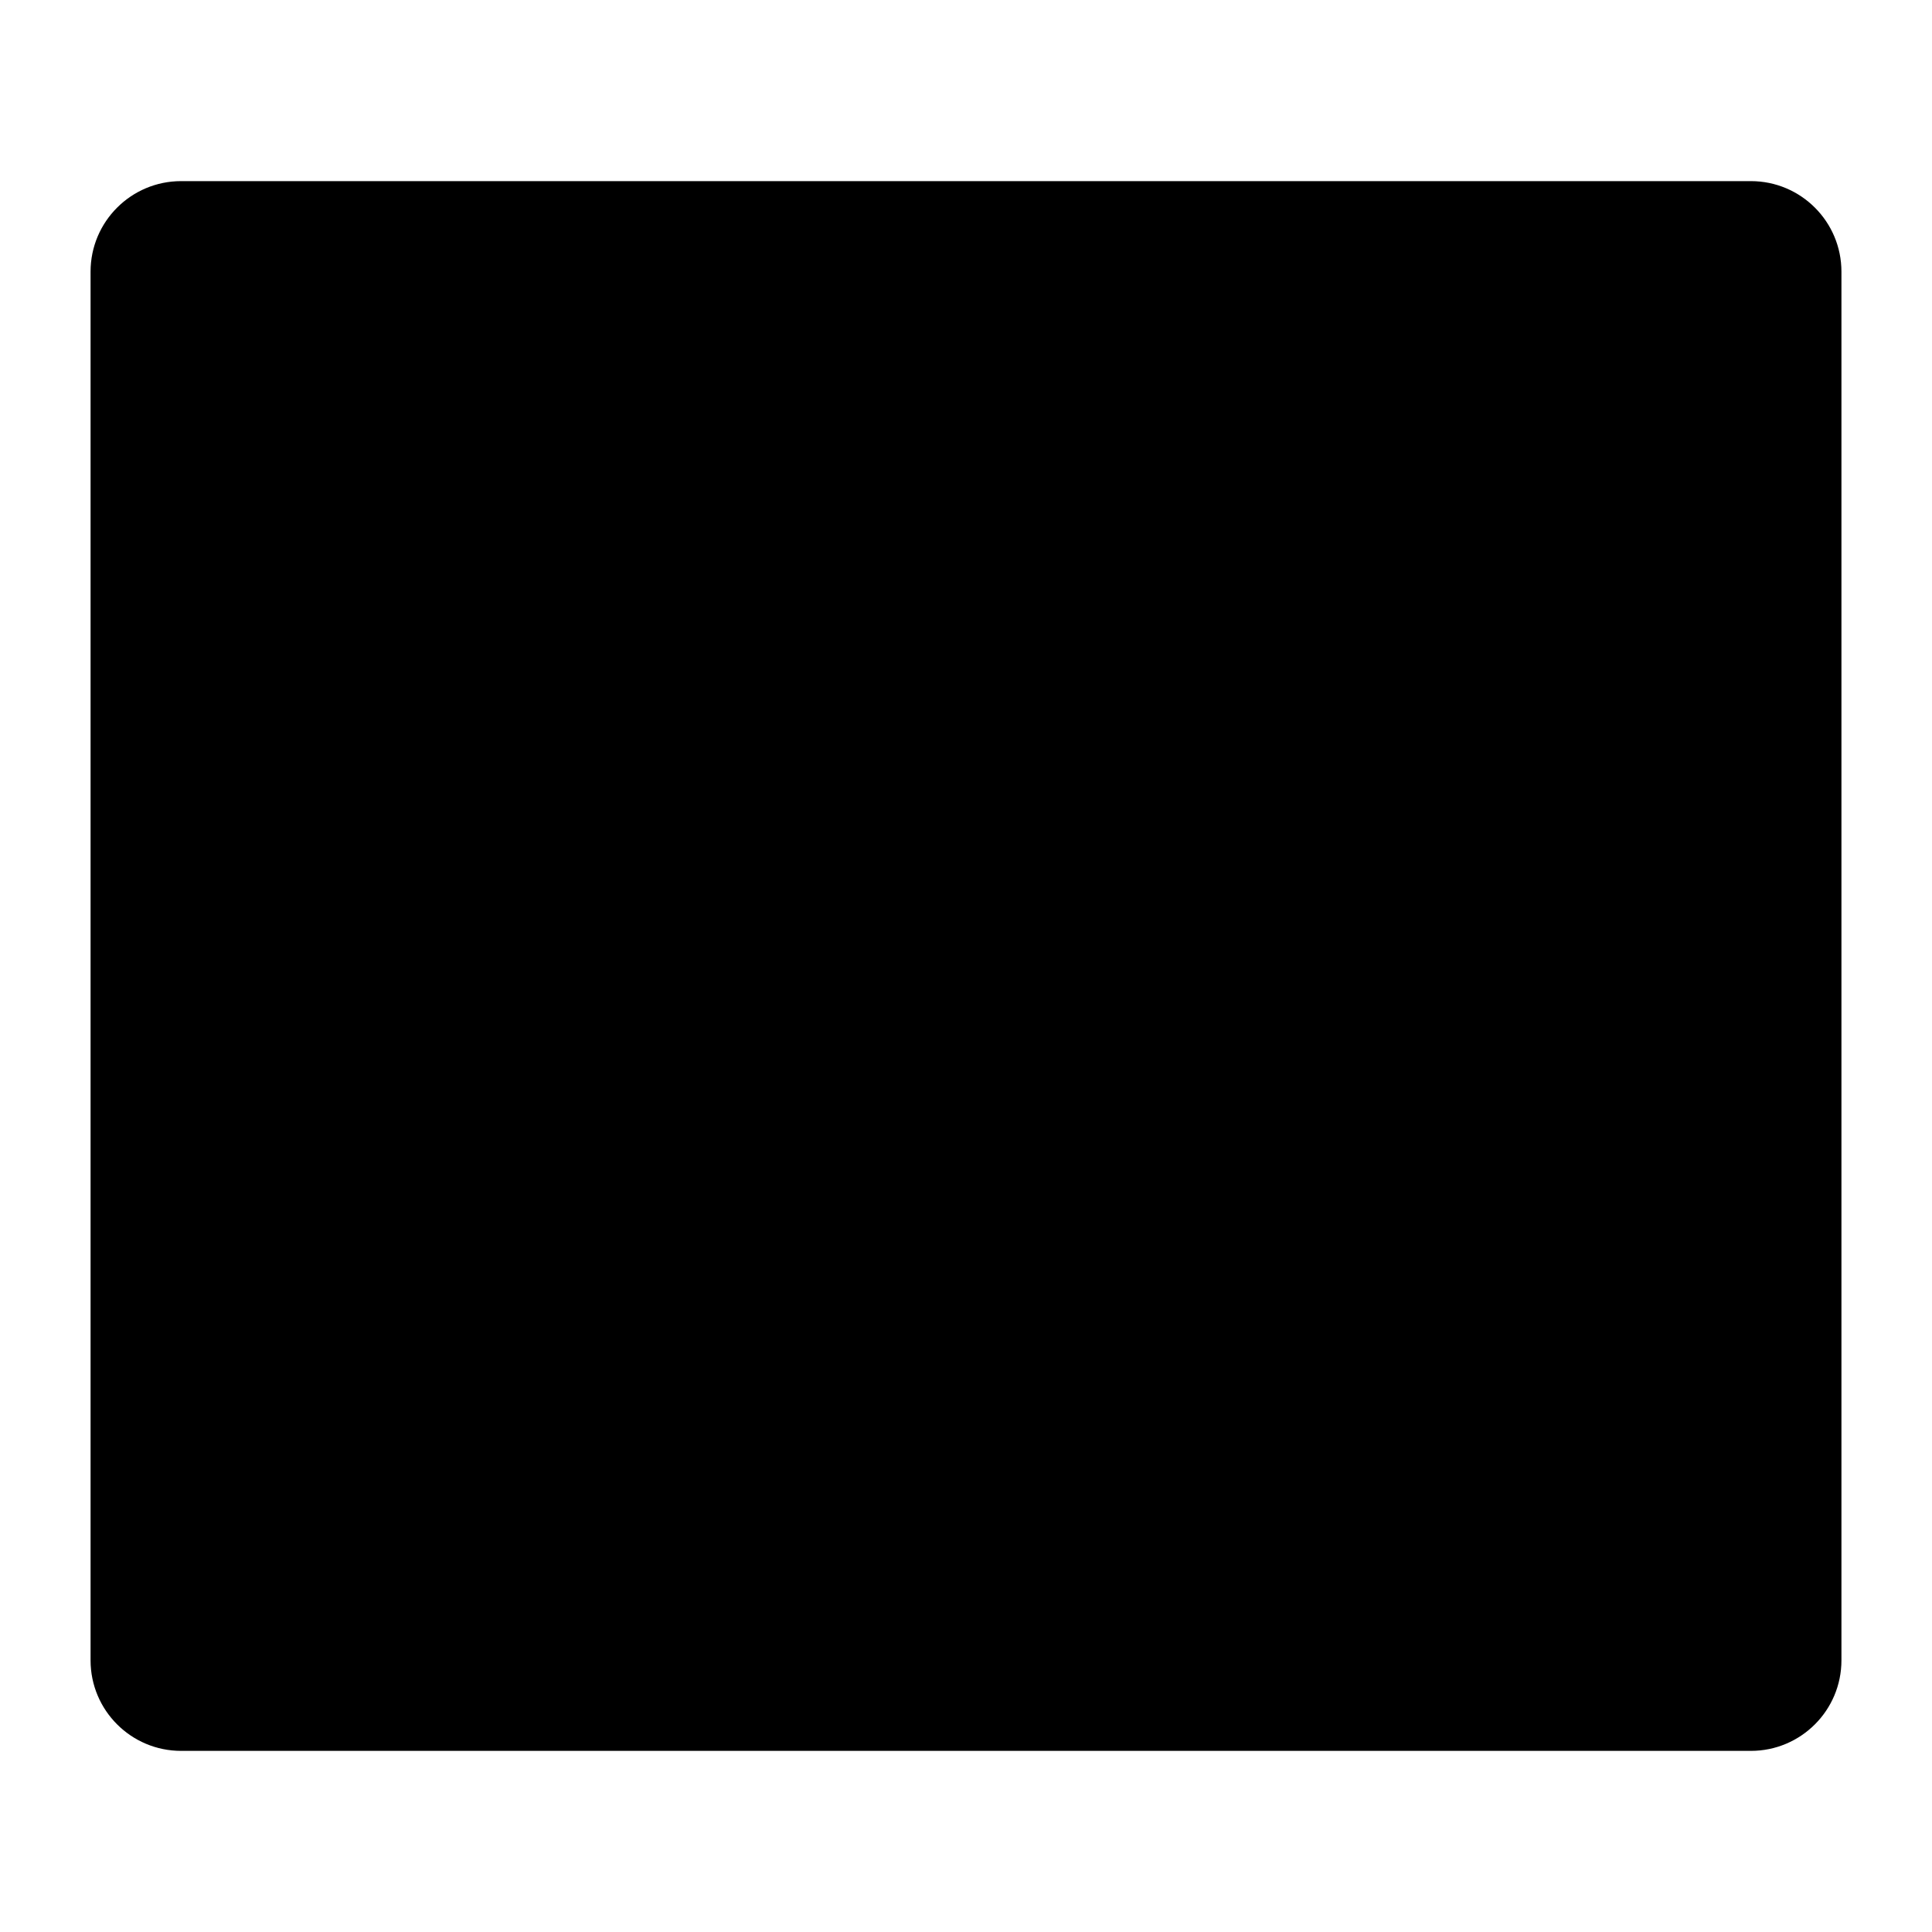
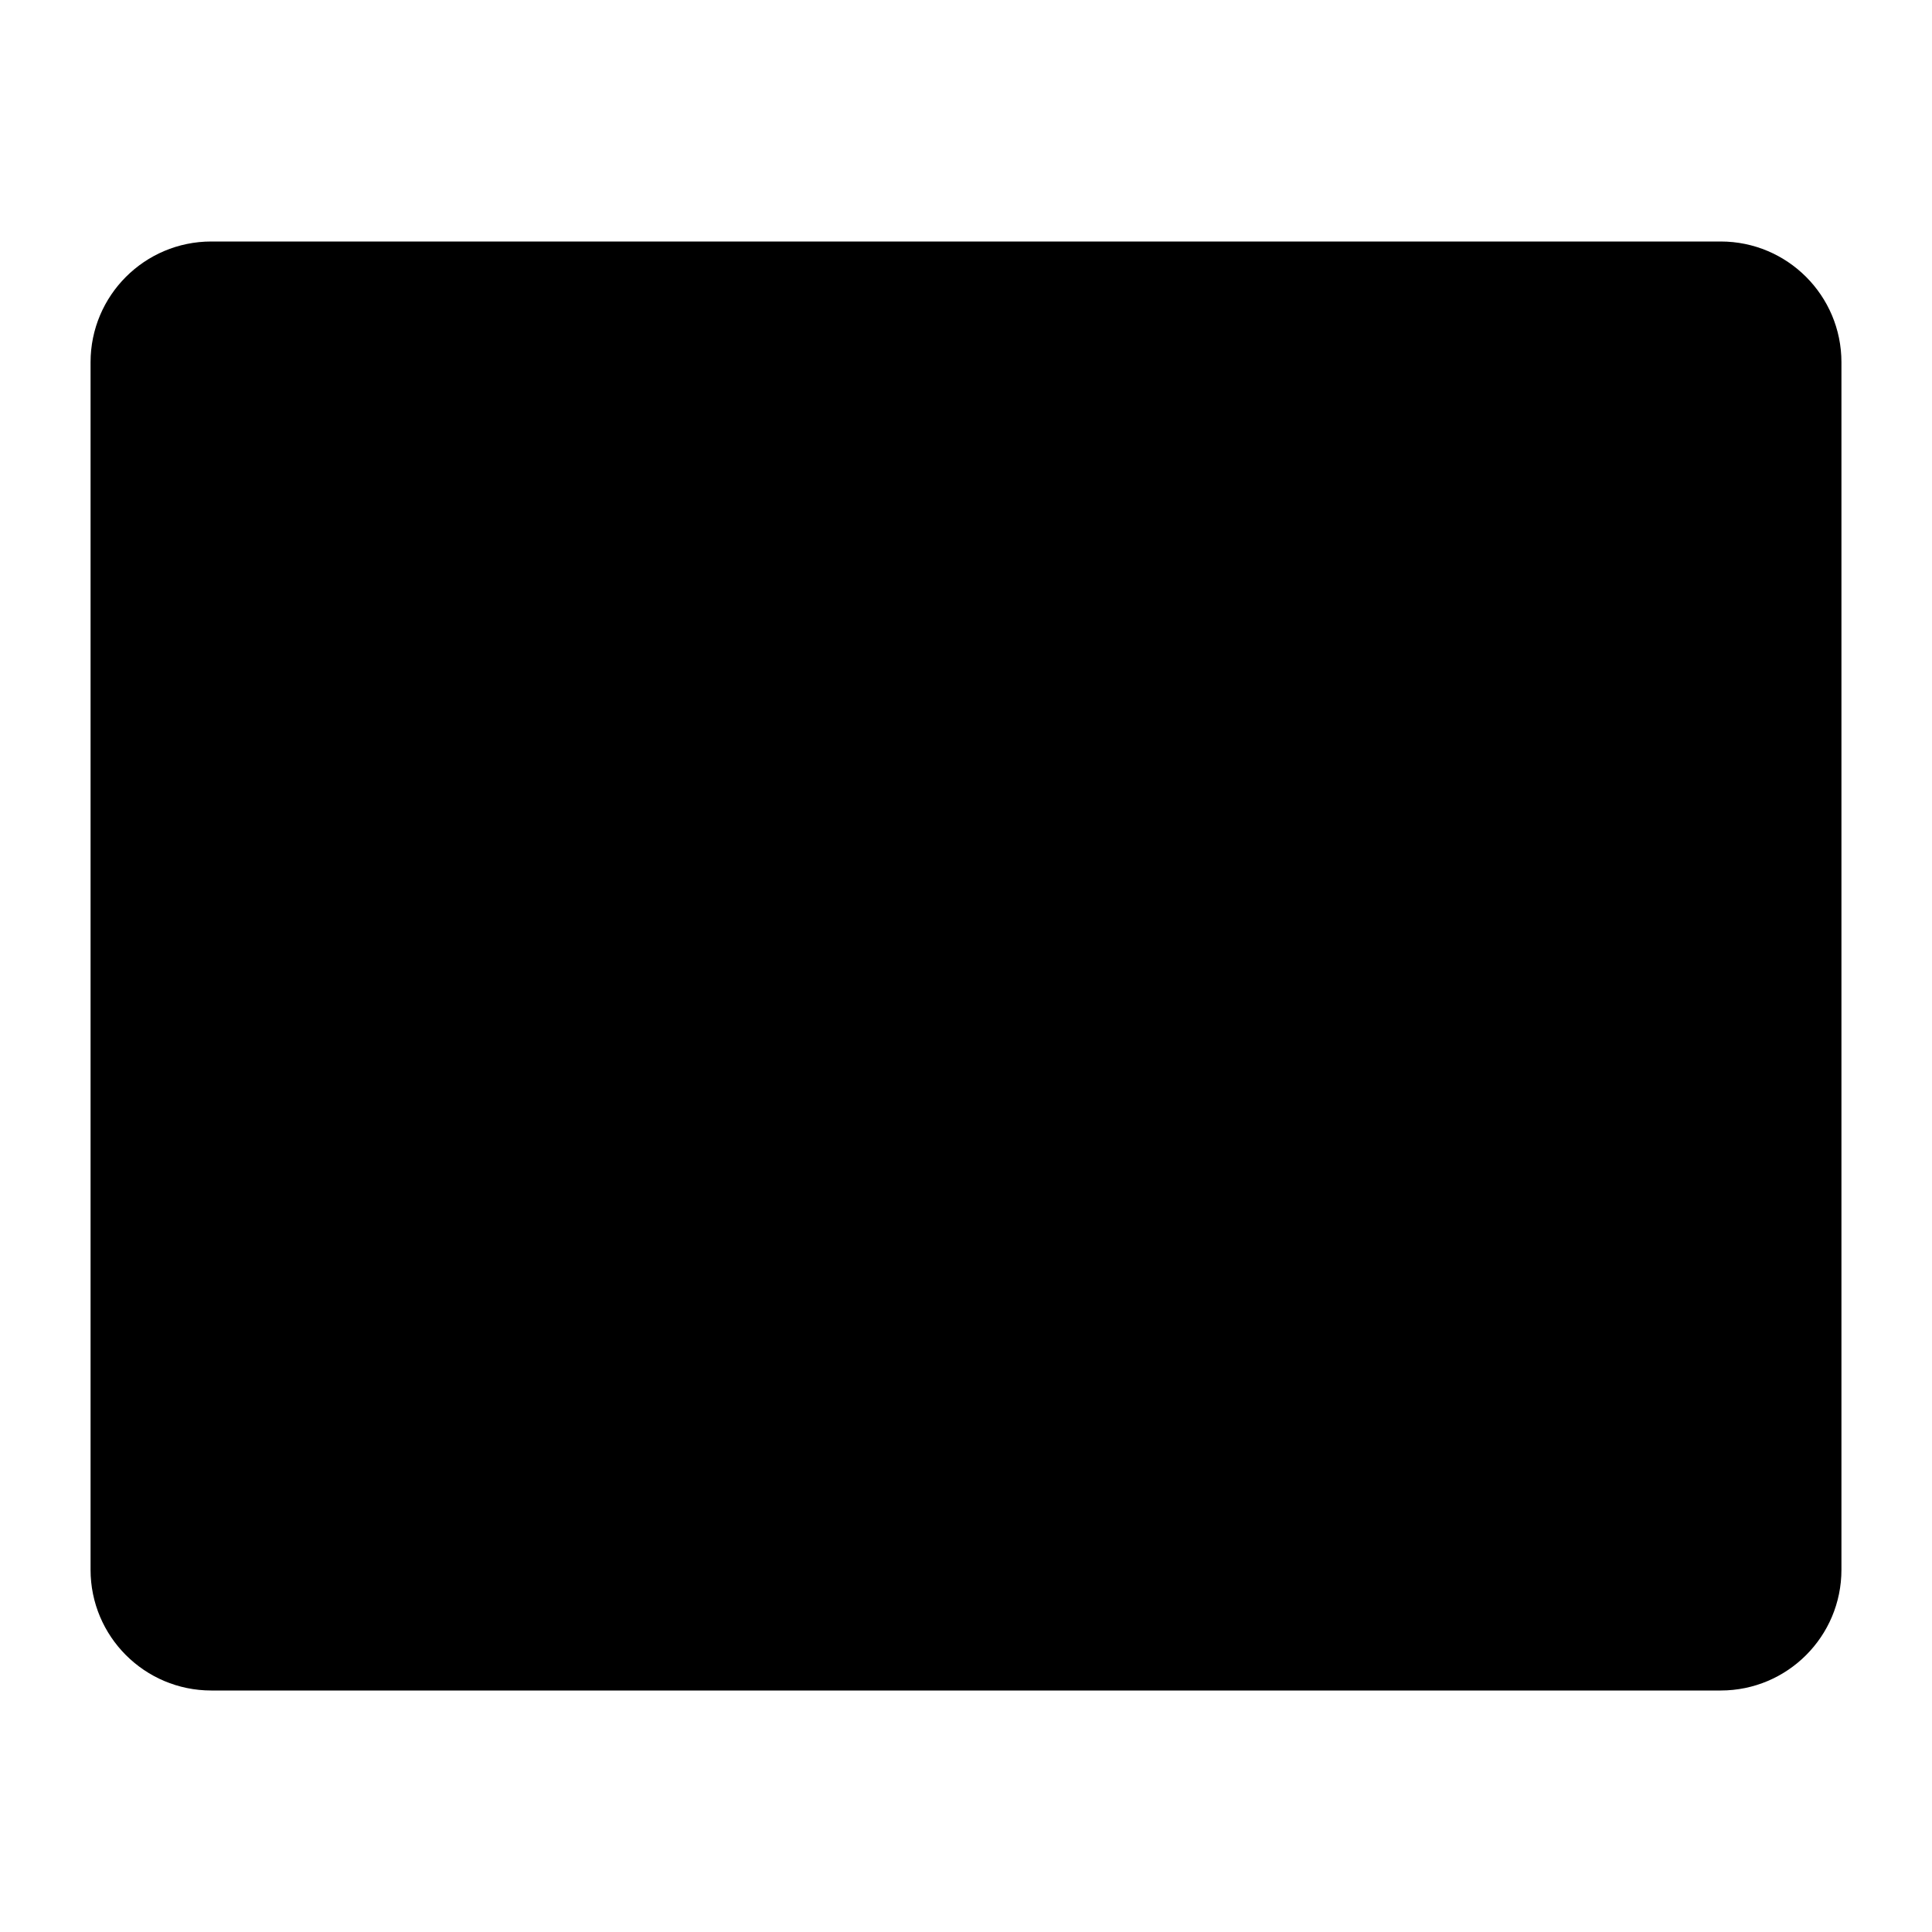
<svg xmlns="http://www.w3.org/2000/svg" width="512" height="512" viewBox="0 0 512 512" class="line-icon">
-   <rect x="24" y="48" width="464" height="416" rx="24" />
-   <path d="M24 128H488M64 88H112" stroke-linecap="round" />
+   <rect x="24" y="64" width="464" height="384" rx="32" />
+   <path d="M40 144H472" />
  <path d="M220 176H240Q244 176 248 180L260 192H292Q304 192 304 204V236Q304 248 292 248H220Q208 248 208 236V188Q208 176 220 176Z" />
  <path d="M116 320H136Q140 320 144 324L156 336H188Q200 336 200 348V380Q200 392 188 392H116Q104 392 104 380V332Q104 320 116 320Z" />
  <path d="M324 320H344Q348 320 352 324L364 336H396Q408 336 408 348V380Q408 392 396 392H324Q312 392 312 380V332Q312 320 324 320Z" />
  <path d="M256 264V292M152 308V300Q152 292 160 292H352Q360 292 360 300V308" stroke-linecap="round" />
</svg>
